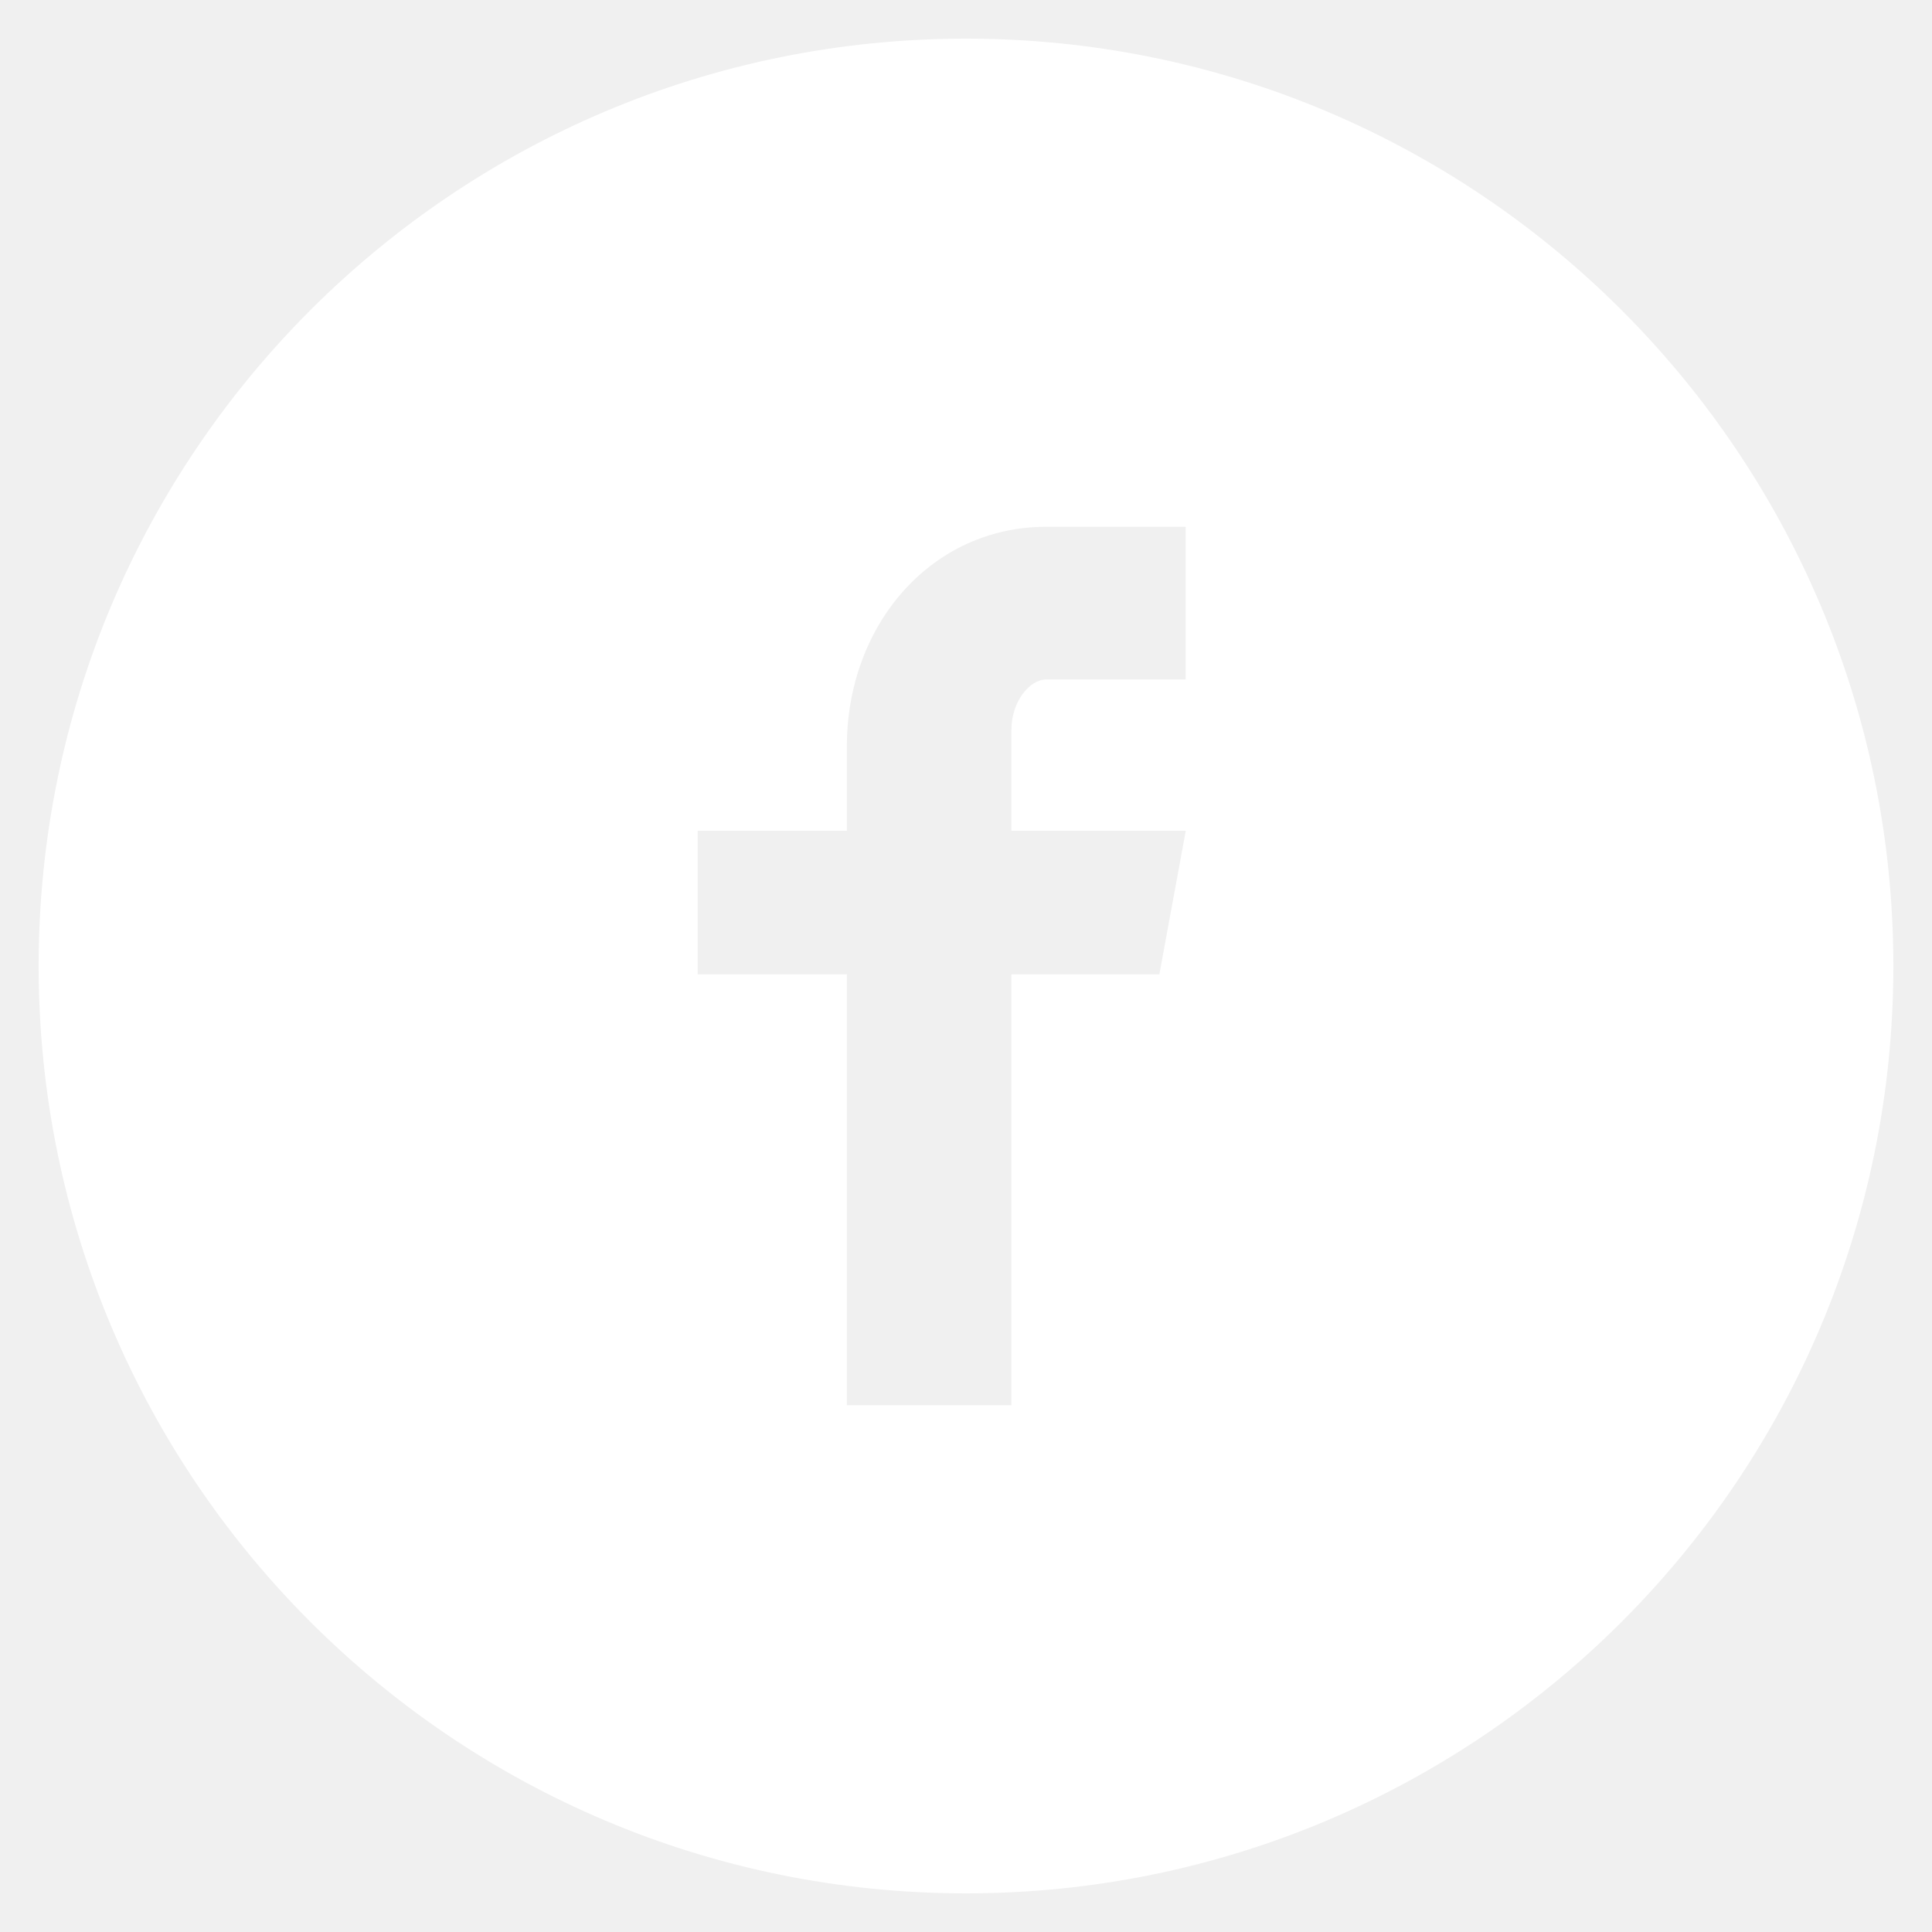
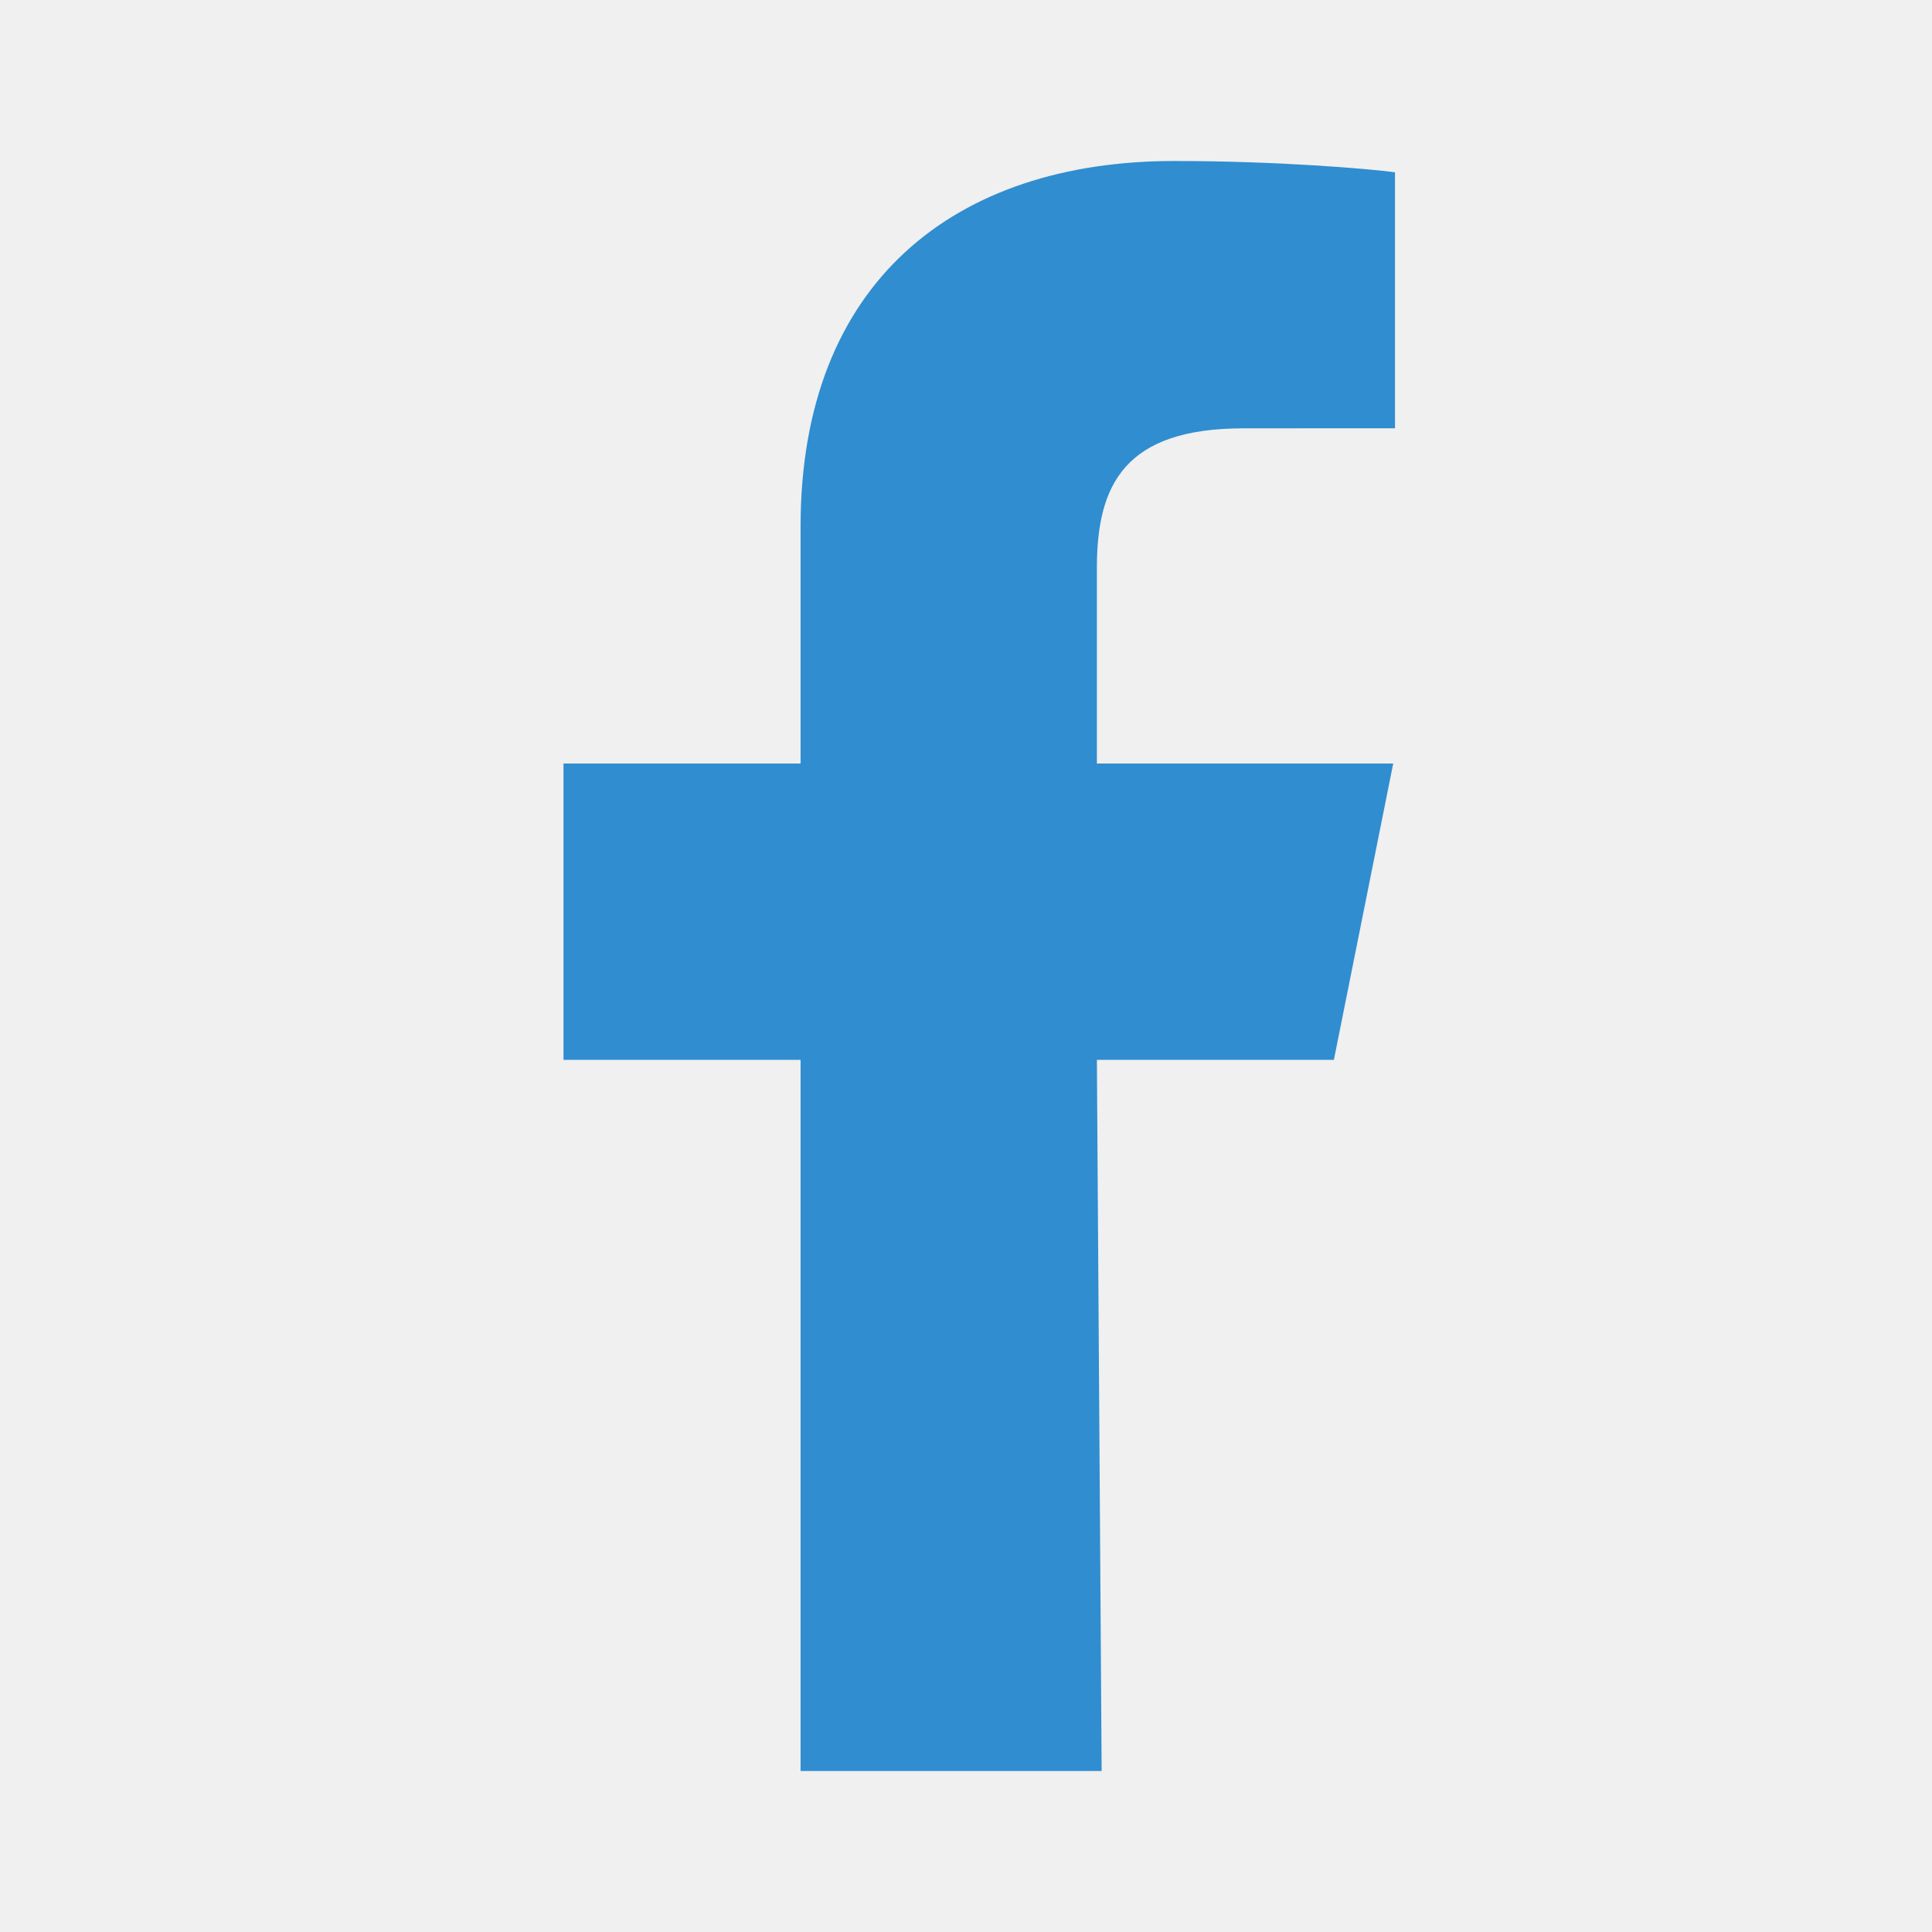
- <svg xmlns="http://www.w3.org/2000/svg" width="32" height="32" viewBox="0 0 32 32" fill="none">
-   <path d="M16 0.64C7.517 0.64 0.64 7.517 0.64 16C0.64 24.483 7.517 31.36 16 31.36C24.483 31.36 31.36 24.483 31.36 16C31.36 7.517 24.483 0.64 16 0.64ZM19.639 11.254H17.33C17.056 11.254 16.752 11.614 16.752 12.093V13.76H19.64L19.203 16.137H16.752V23.275H14.027V16.137H11.556V13.76H14.027V12.361C14.027 10.355 15.419 8.725 17.33 8.725H19.639V11.254Z" fill="white" />
+ <svg xmlns="http://www.w3.org/2000/svg" width="20px" height="20px" viewBox="0 0 24 24">
+   <path fill="#0075C8CC" fill-rule="evenodd" d="M9.945,22 L9.945,13.166 L7,13.166 L7,9.485 L9.945,9.485 L9.945,6.54 C9.945,3.497 11.871,2 14.586,2 C15.886,2 17.003,2.097 17.329,2.14 L17.329,5.32 L15.446,5.321 C13.97,5.321 13.626,6.023 13.626,7.052 L13.626,9.485 L17.307,9.485 L16.57,13.166 L13.626,13.166 L13.685,22" />
</svg>
